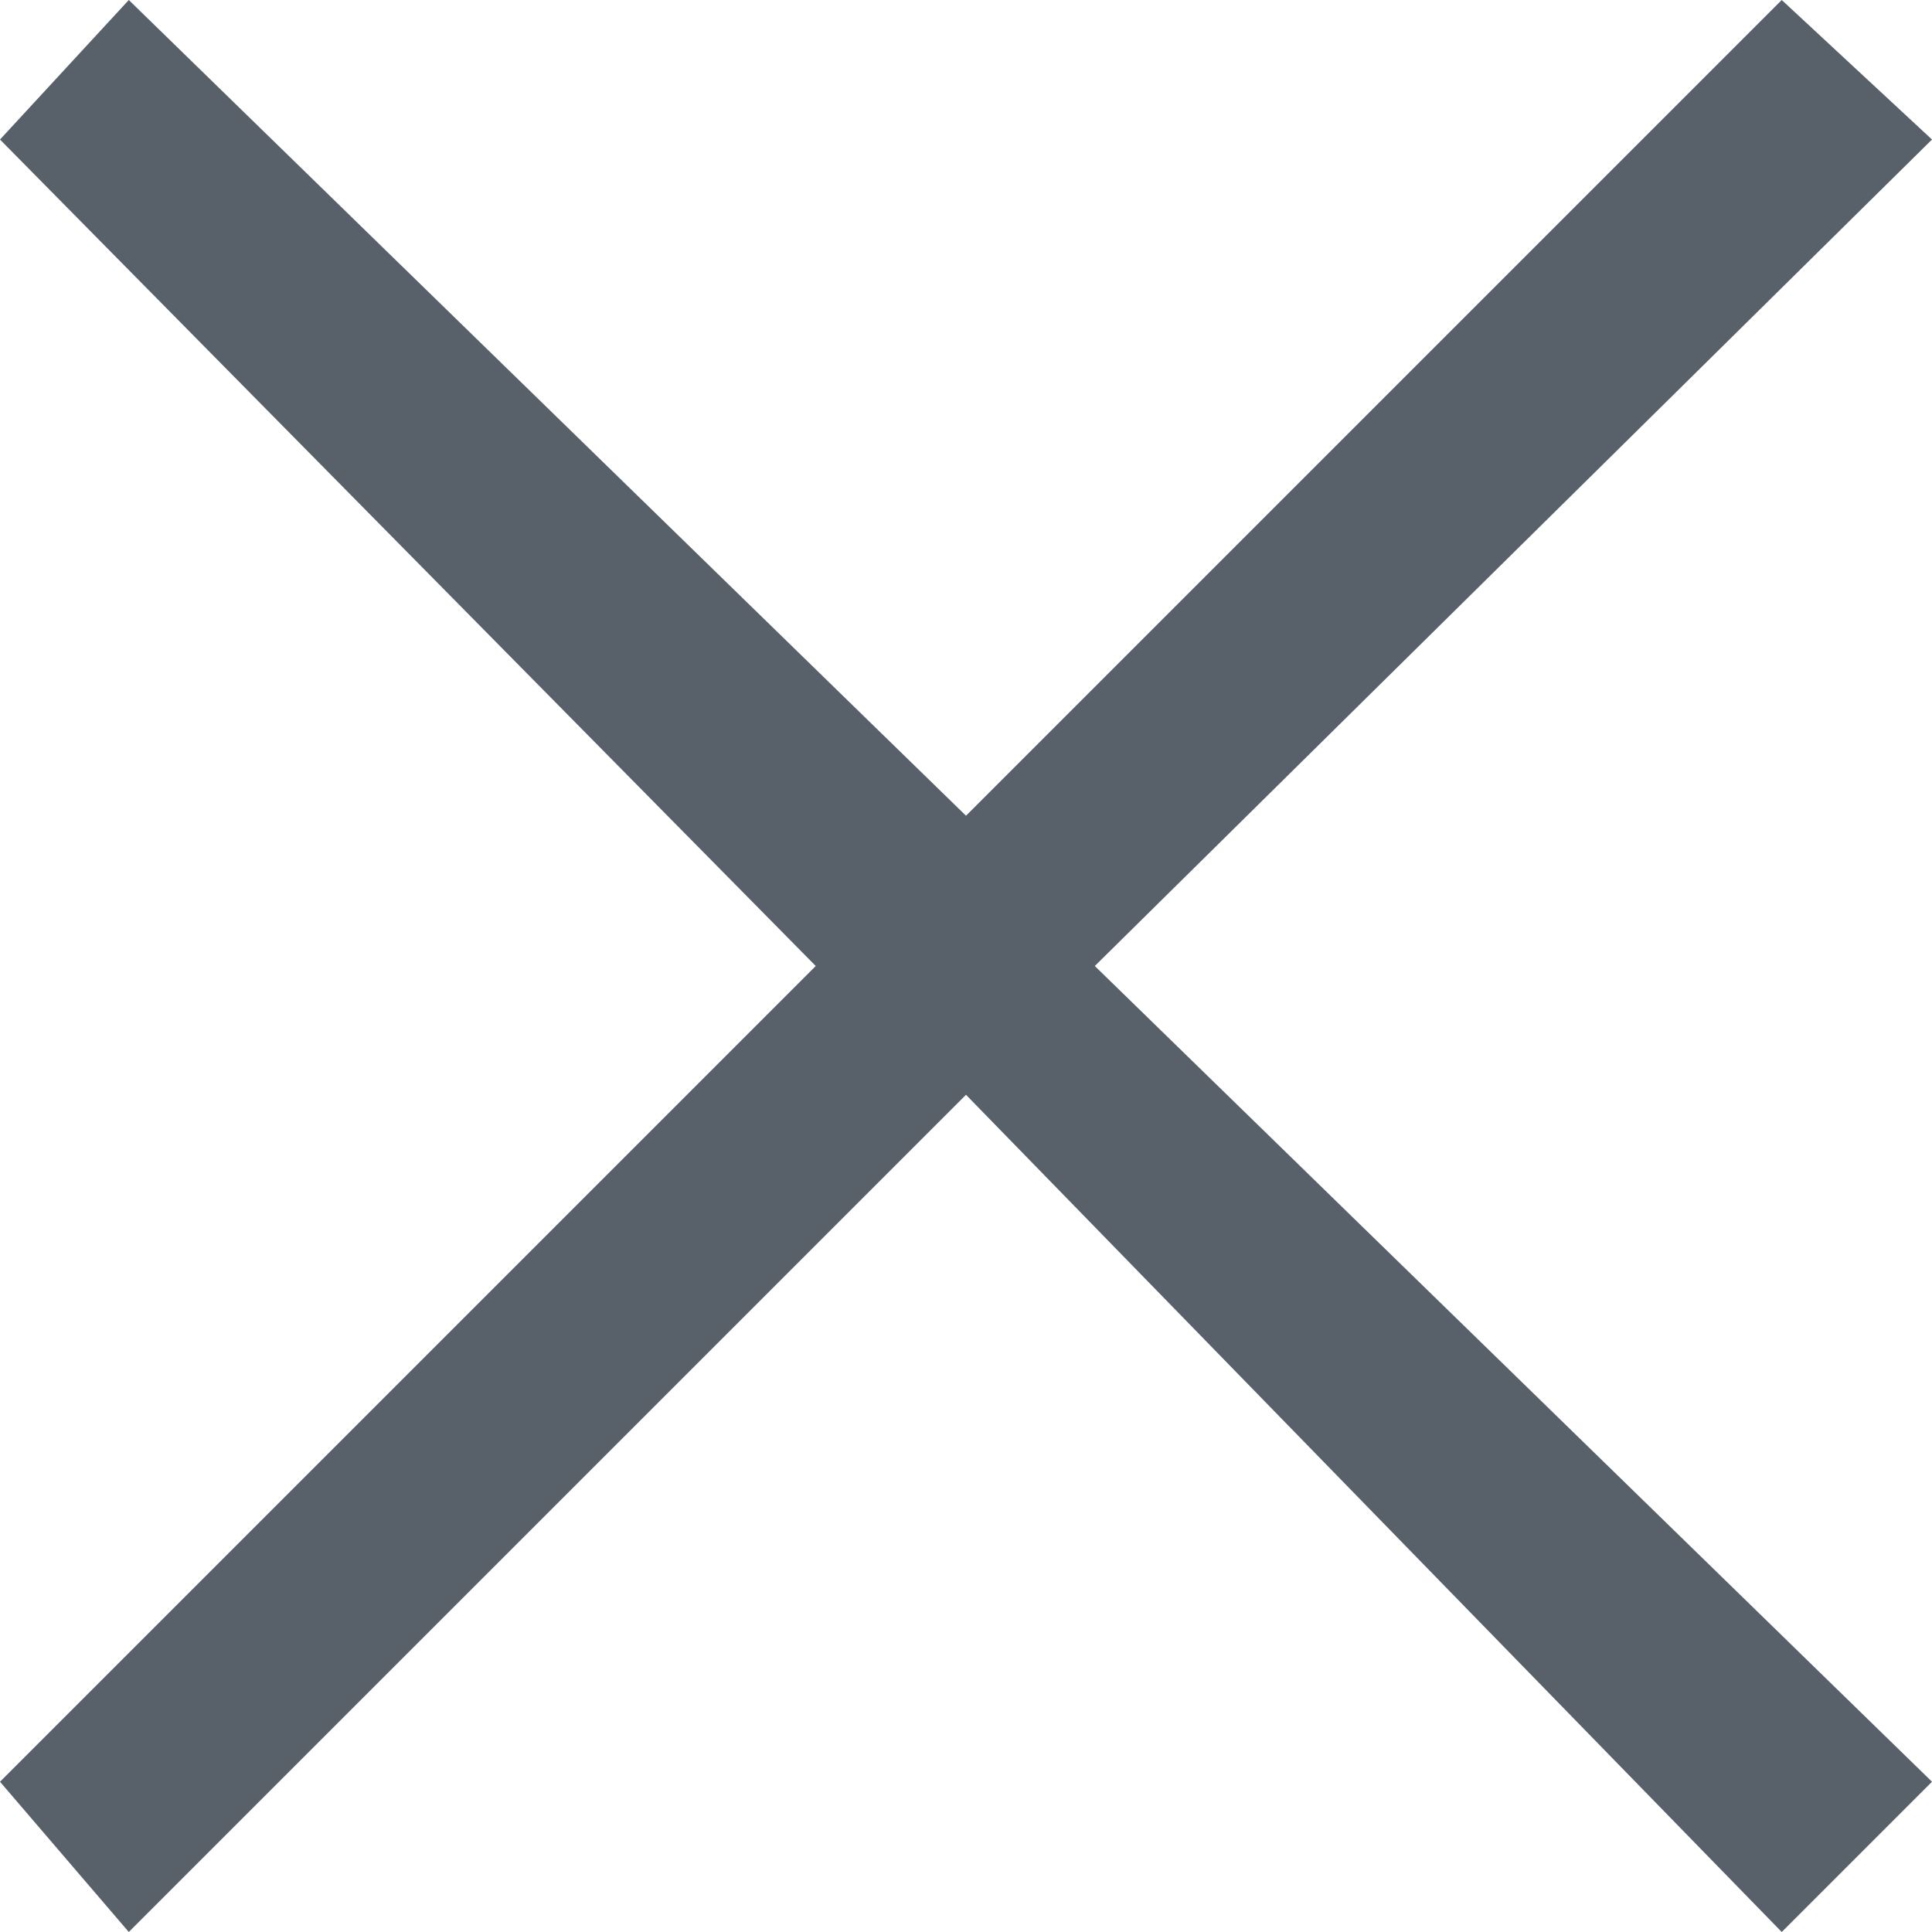
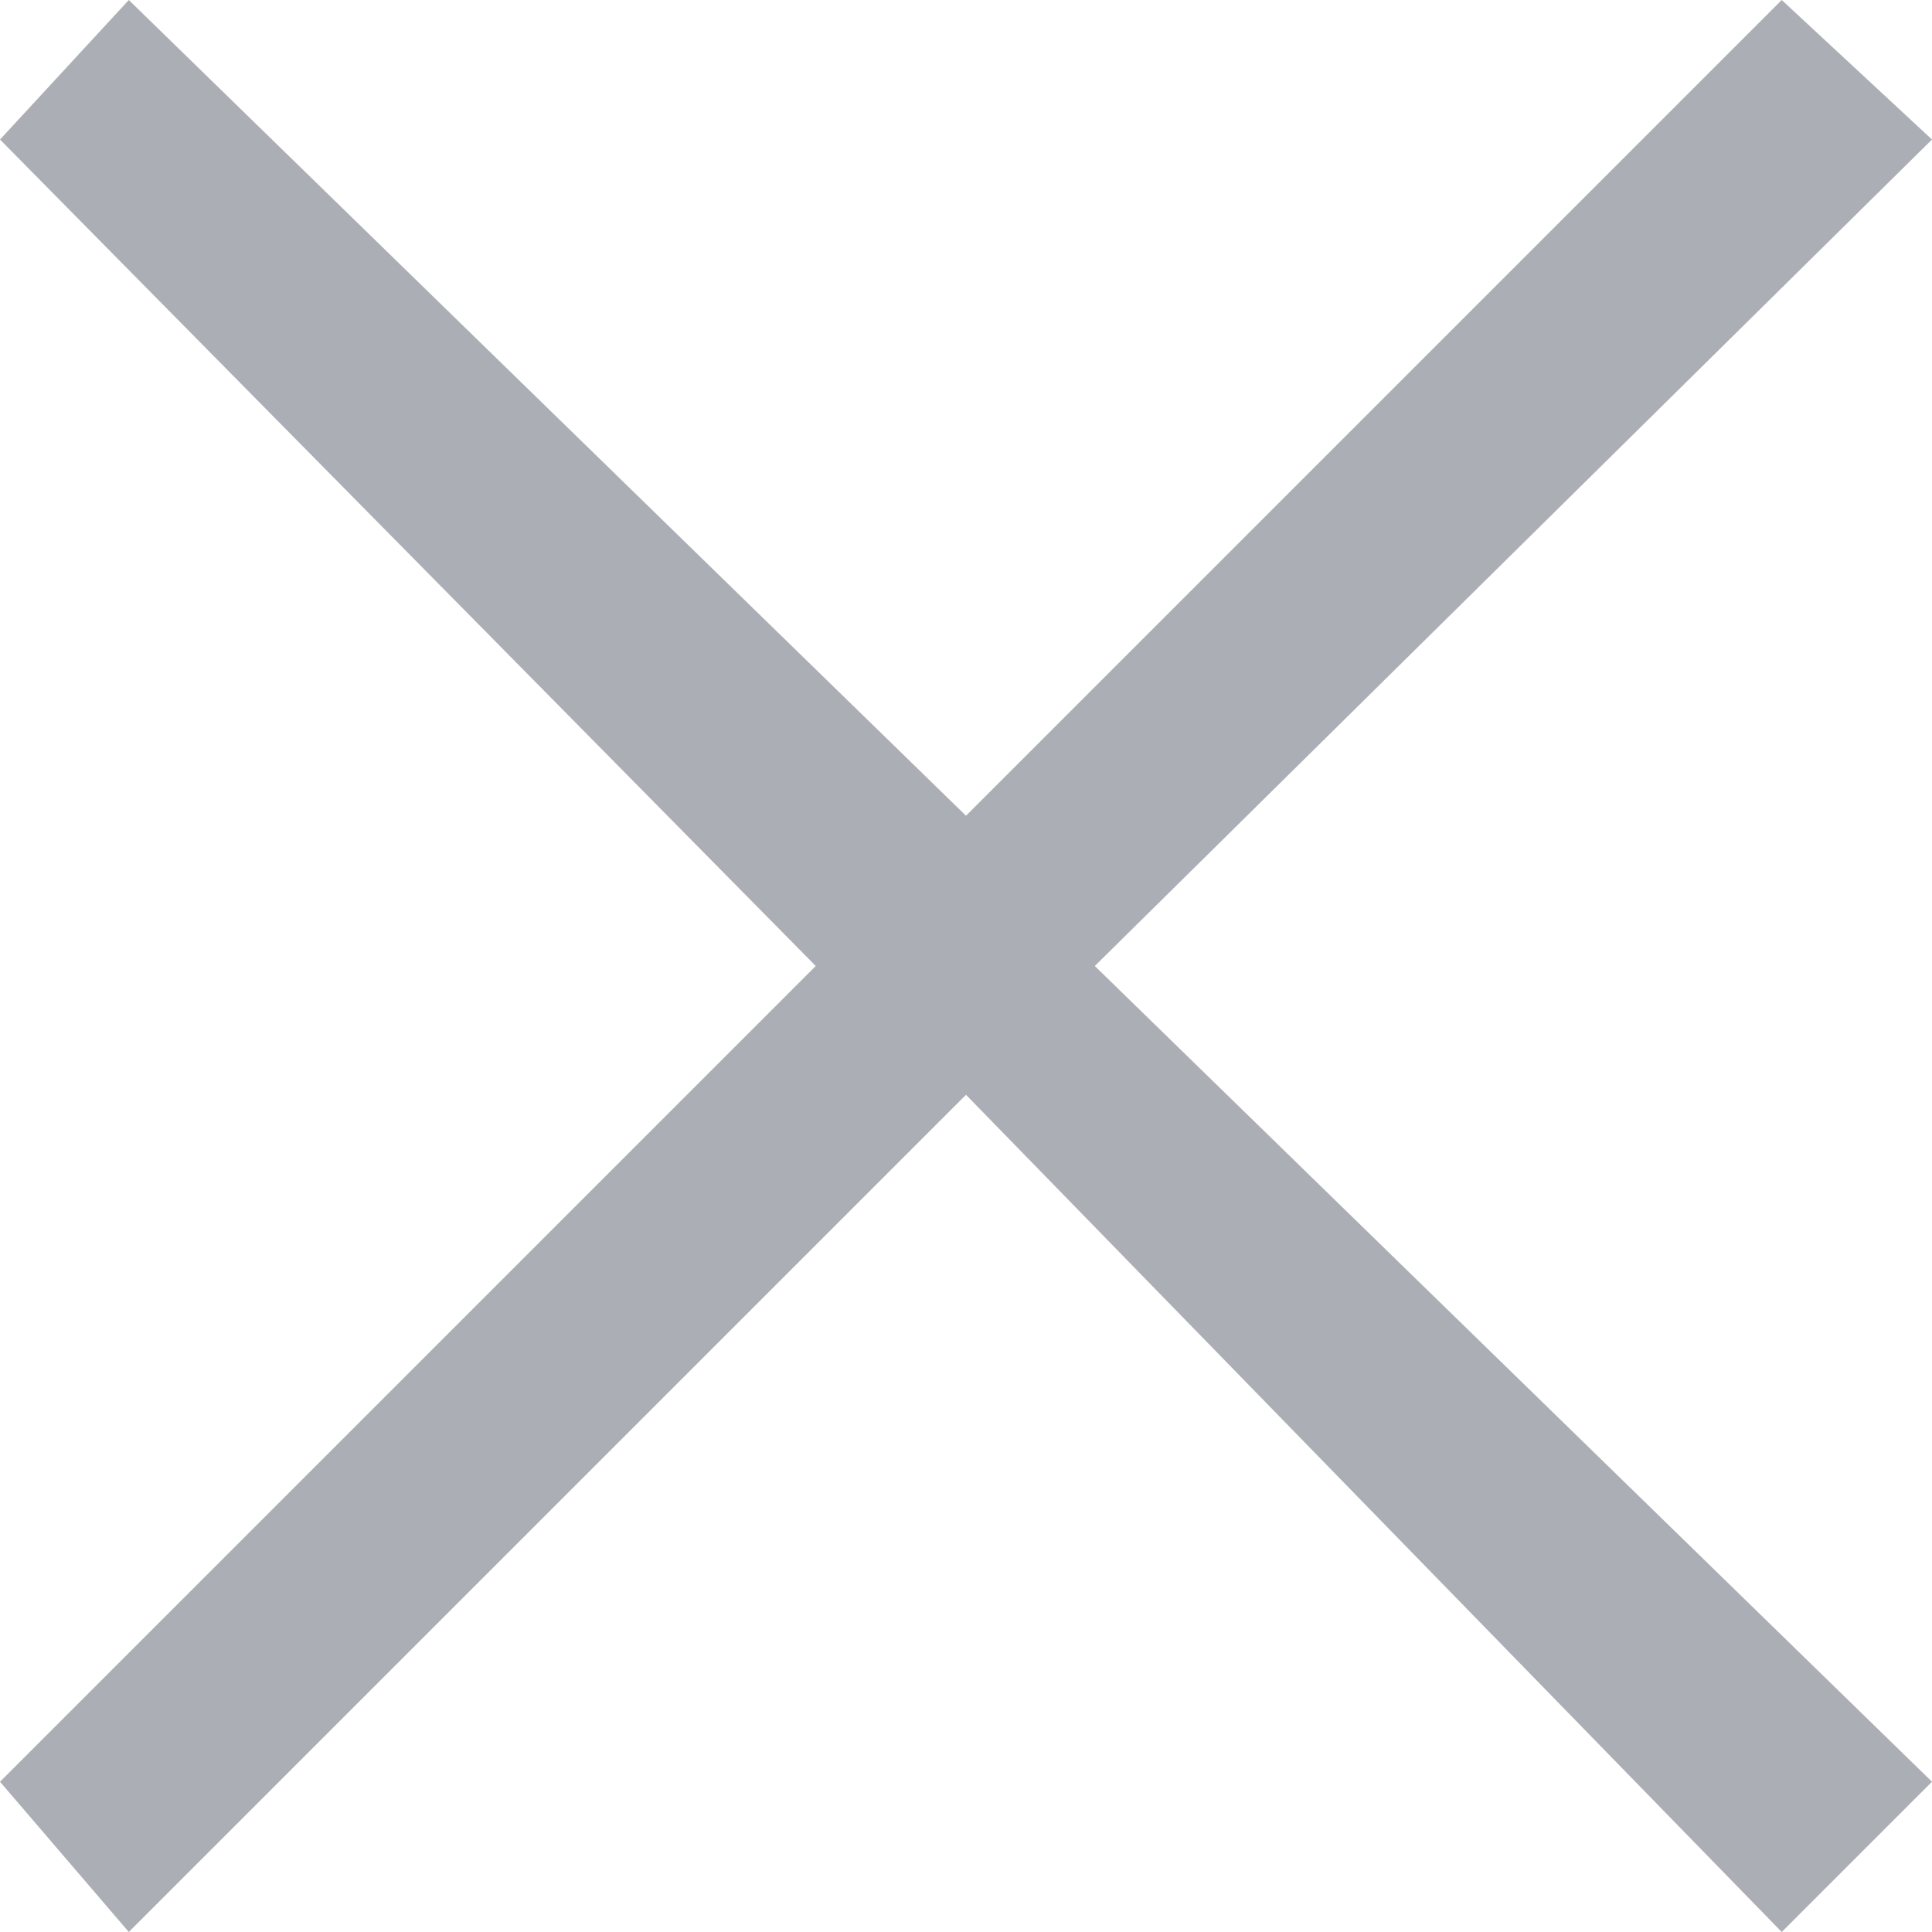
- <svg xmlns="http://www.w3.org/2000/svg" version="1.1" id="Layer_1" x="0px" y="0px" width="18px" height="18px" viewBox="-40 42 18 18" style="enable-background:new -40 42 18 18;" xml:space="preserve">
+ <svg xmlns="http://www.w3.org/2000/svg" version="1.1" id="Layer_1" x="0px" y="0px" width="18px" height="18px" viewBox="0 0 18 18" style="enable-background:new 0 0 18 18;" xml:space="preserve">
  <style type="text/css">
- 	.st0{fill:#58606A;}
+ 	.st0{fill:#ABAFB5;}
</style>
-   <polygon id="XMLID_1_" class="st0" points="-22,43.3 -23.4,42 -31,49.6 -38.8,42 -40,43.3 -32.4,51 -40,58.6 -38.8,60 -31,52.2   -23.4,60 -22,58.6 -29.8,51 " />
+   <polygon id="XMLID_1_" class="st0" points="18,1.3 16.6,0 9,7.6 1.2,0 0,1.3 7.6,9 0,16.6 1.2,18 9,10.2 16.6,18 18,16.6 10.2,9 " />
</svg>
